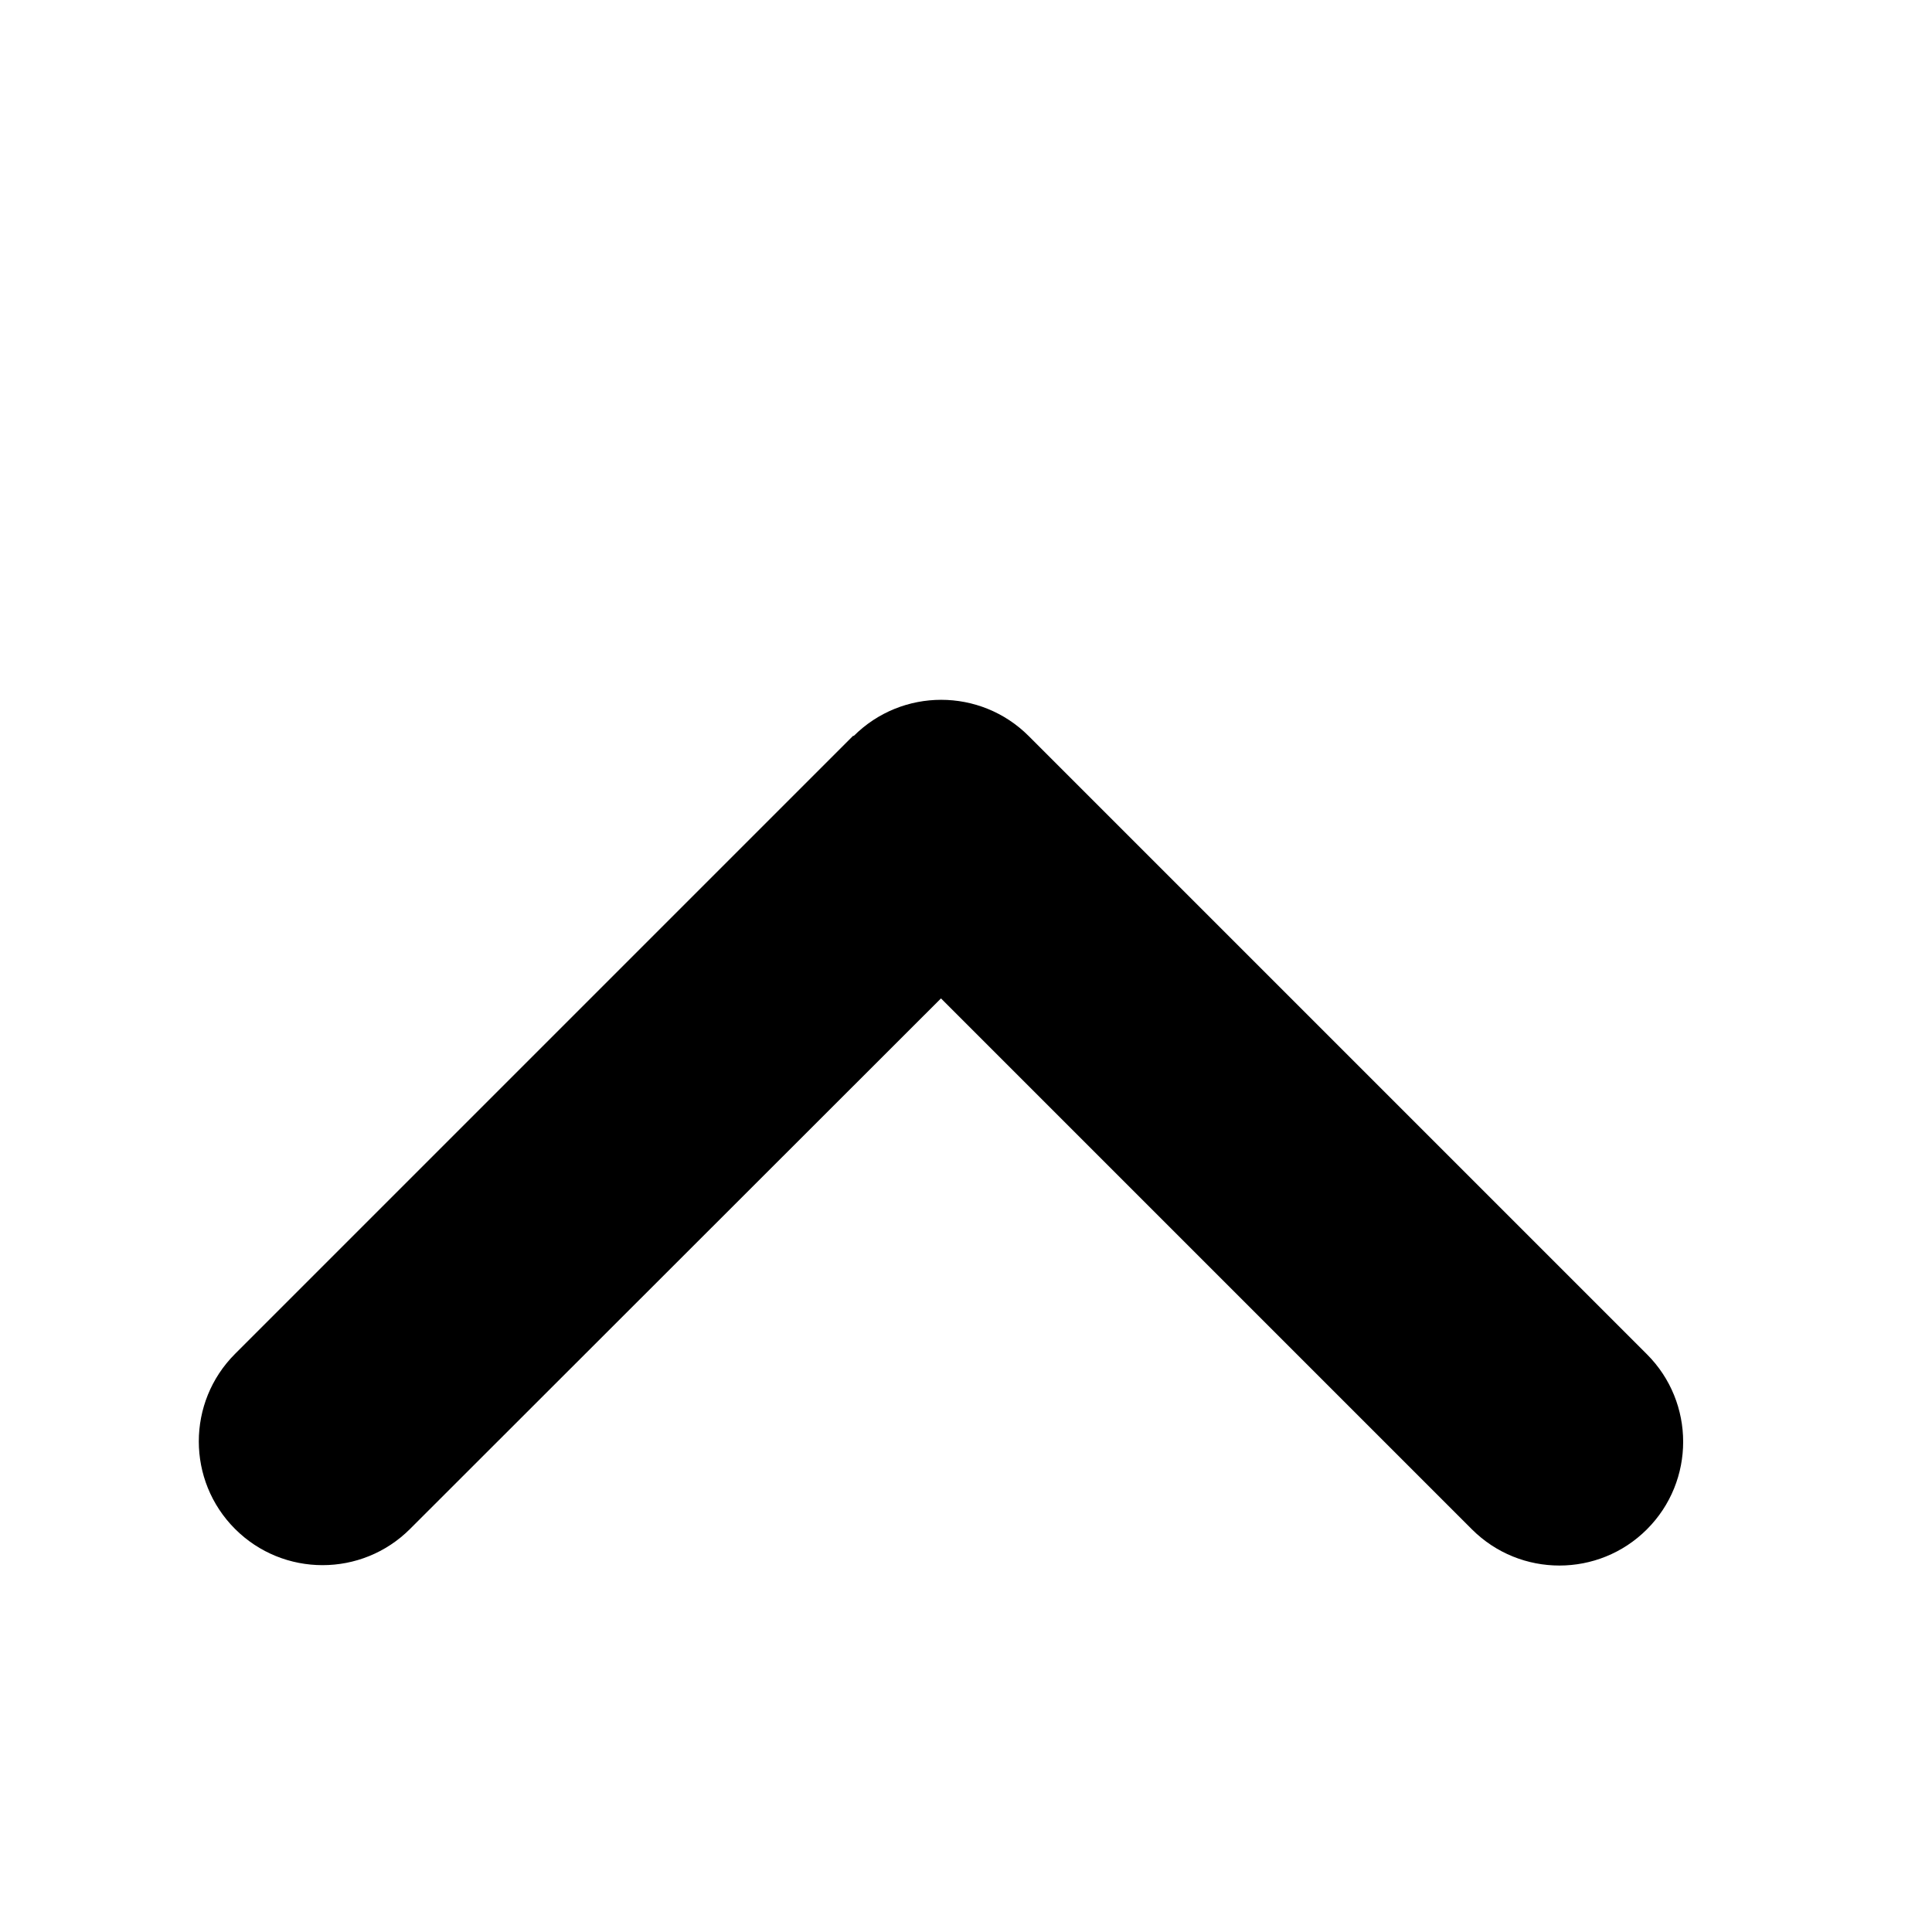
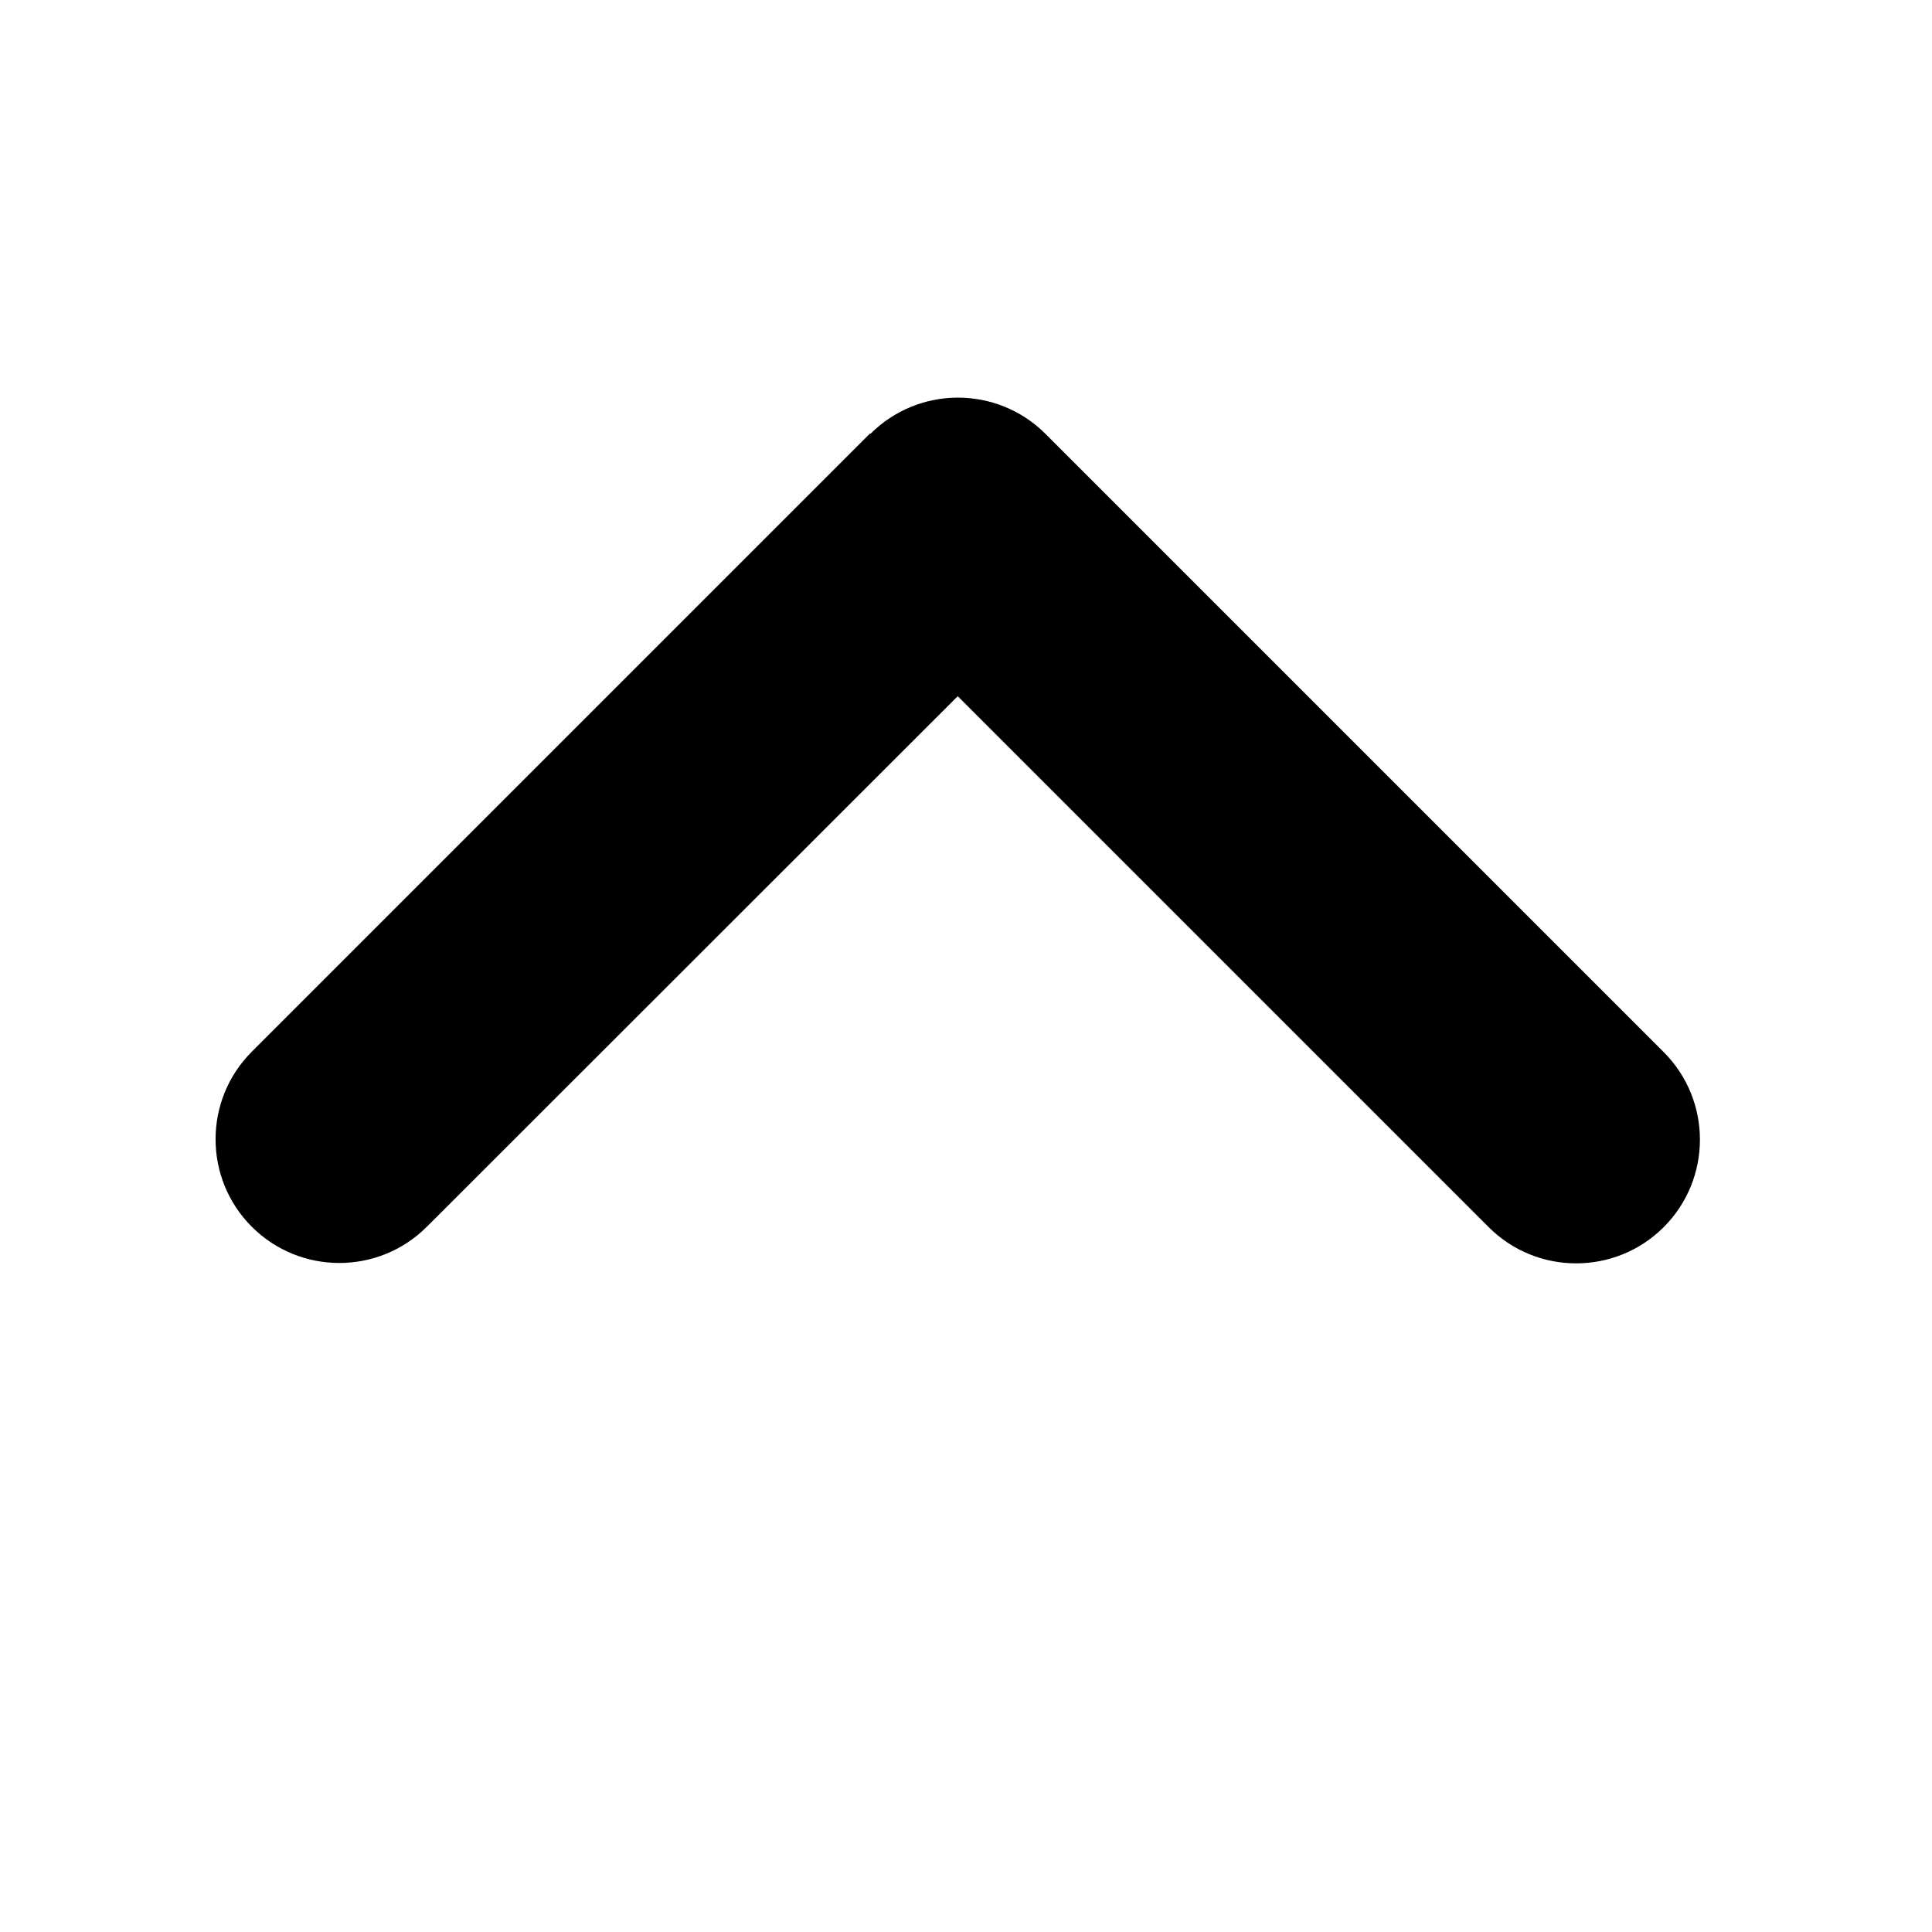
<svg xmlns="http://www.w3.org/2000/svg" viewBox="0 0 500 500" version="1.1" id="svg4">
  <defs id="defs8" />
-   <path d="m 220.925,190.485 c 12.5,-12.5 32.8,-12.5 45.3,0 l 160,160 c 12.5,12.5 12.5,32.8 0,45.3 -12.5,12.5 -32.8,12.5 -45.3,0 l -137.4,-137.4 -137.4,137.3 c -12.5,12.5 -32.8,12.5 -45.3,0 -12.5,-12.5 -12.5,-32.8 0,-45.3 l 160,-160 z" id="path2" />
+   <path d="m 225.264,112.281 c 12.5,-12.5 32.8,-12.5 45.3,0 l 160,160 c 12.5,12.5 12.5,32.8 0,45.3 -12.5,12.5 -32.8,12.5 -45.3,0 l -137.4,-137.4 -137.4,137.3 c -12.5,12.5 -32.8,12.5 -45.3,0 -12.5,-12.5 -12.5,-32.8 0,-45.3 l 160,-160 z" id="path2" />
</svg>
